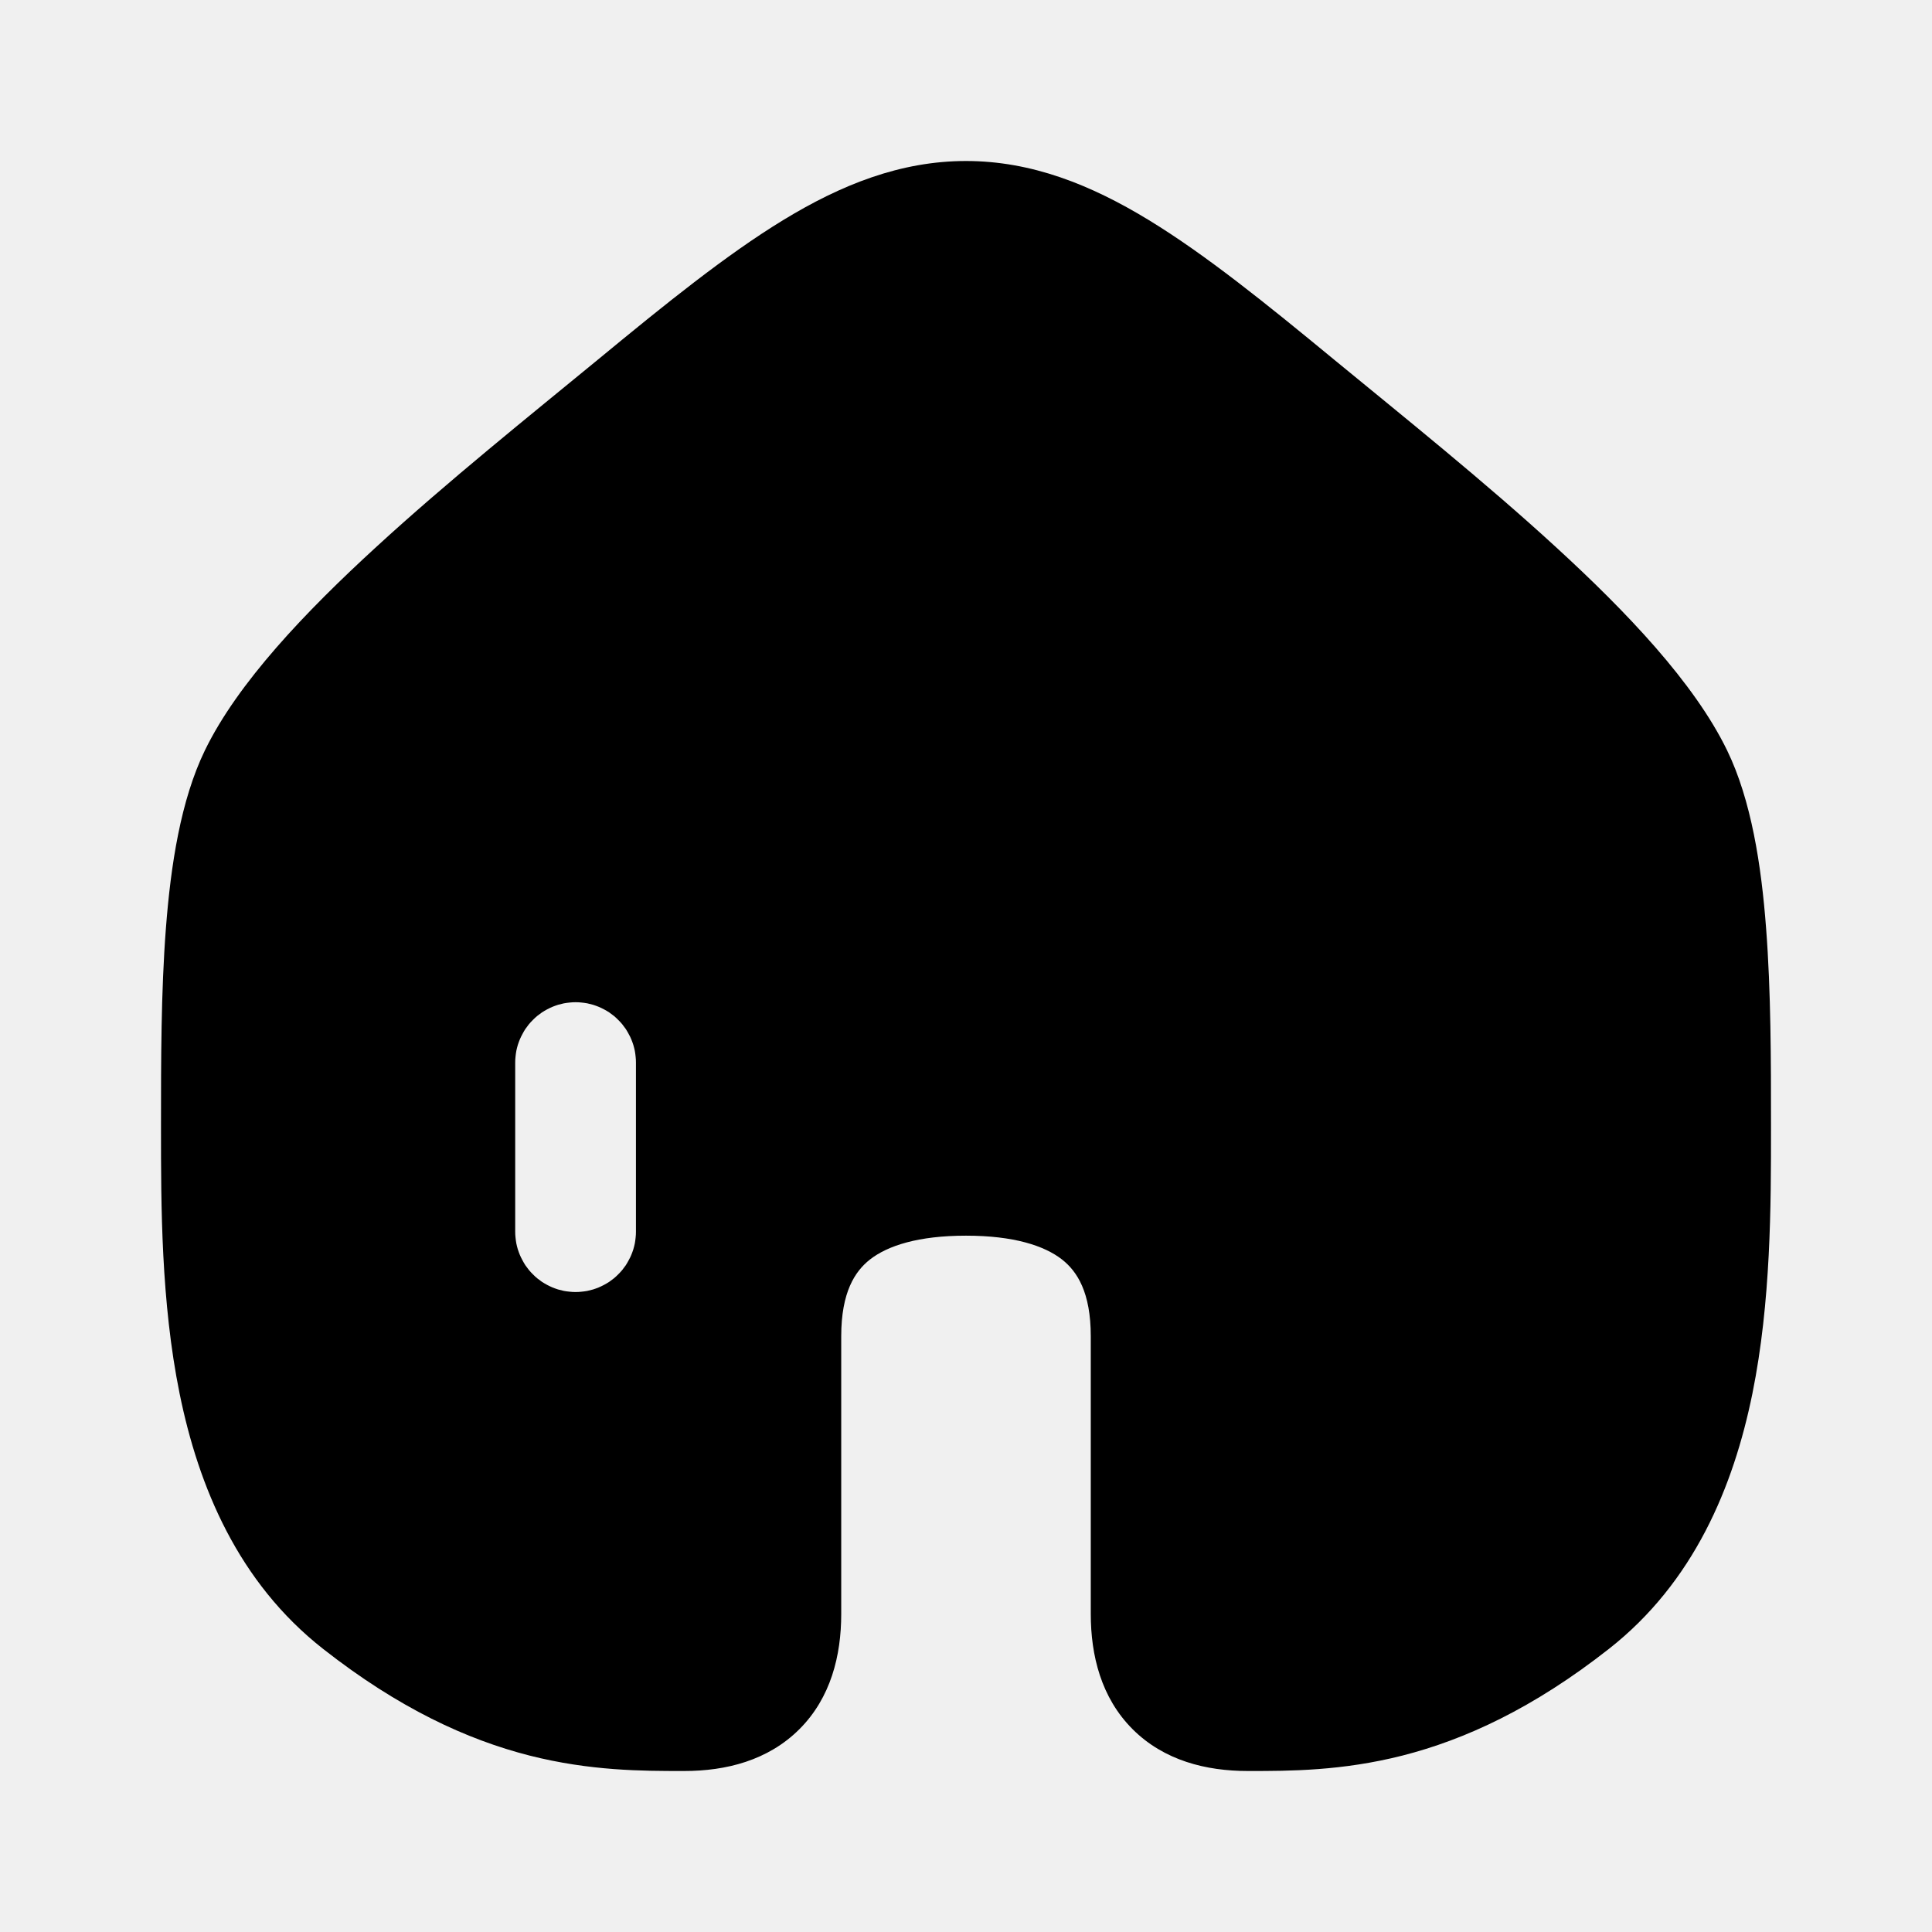
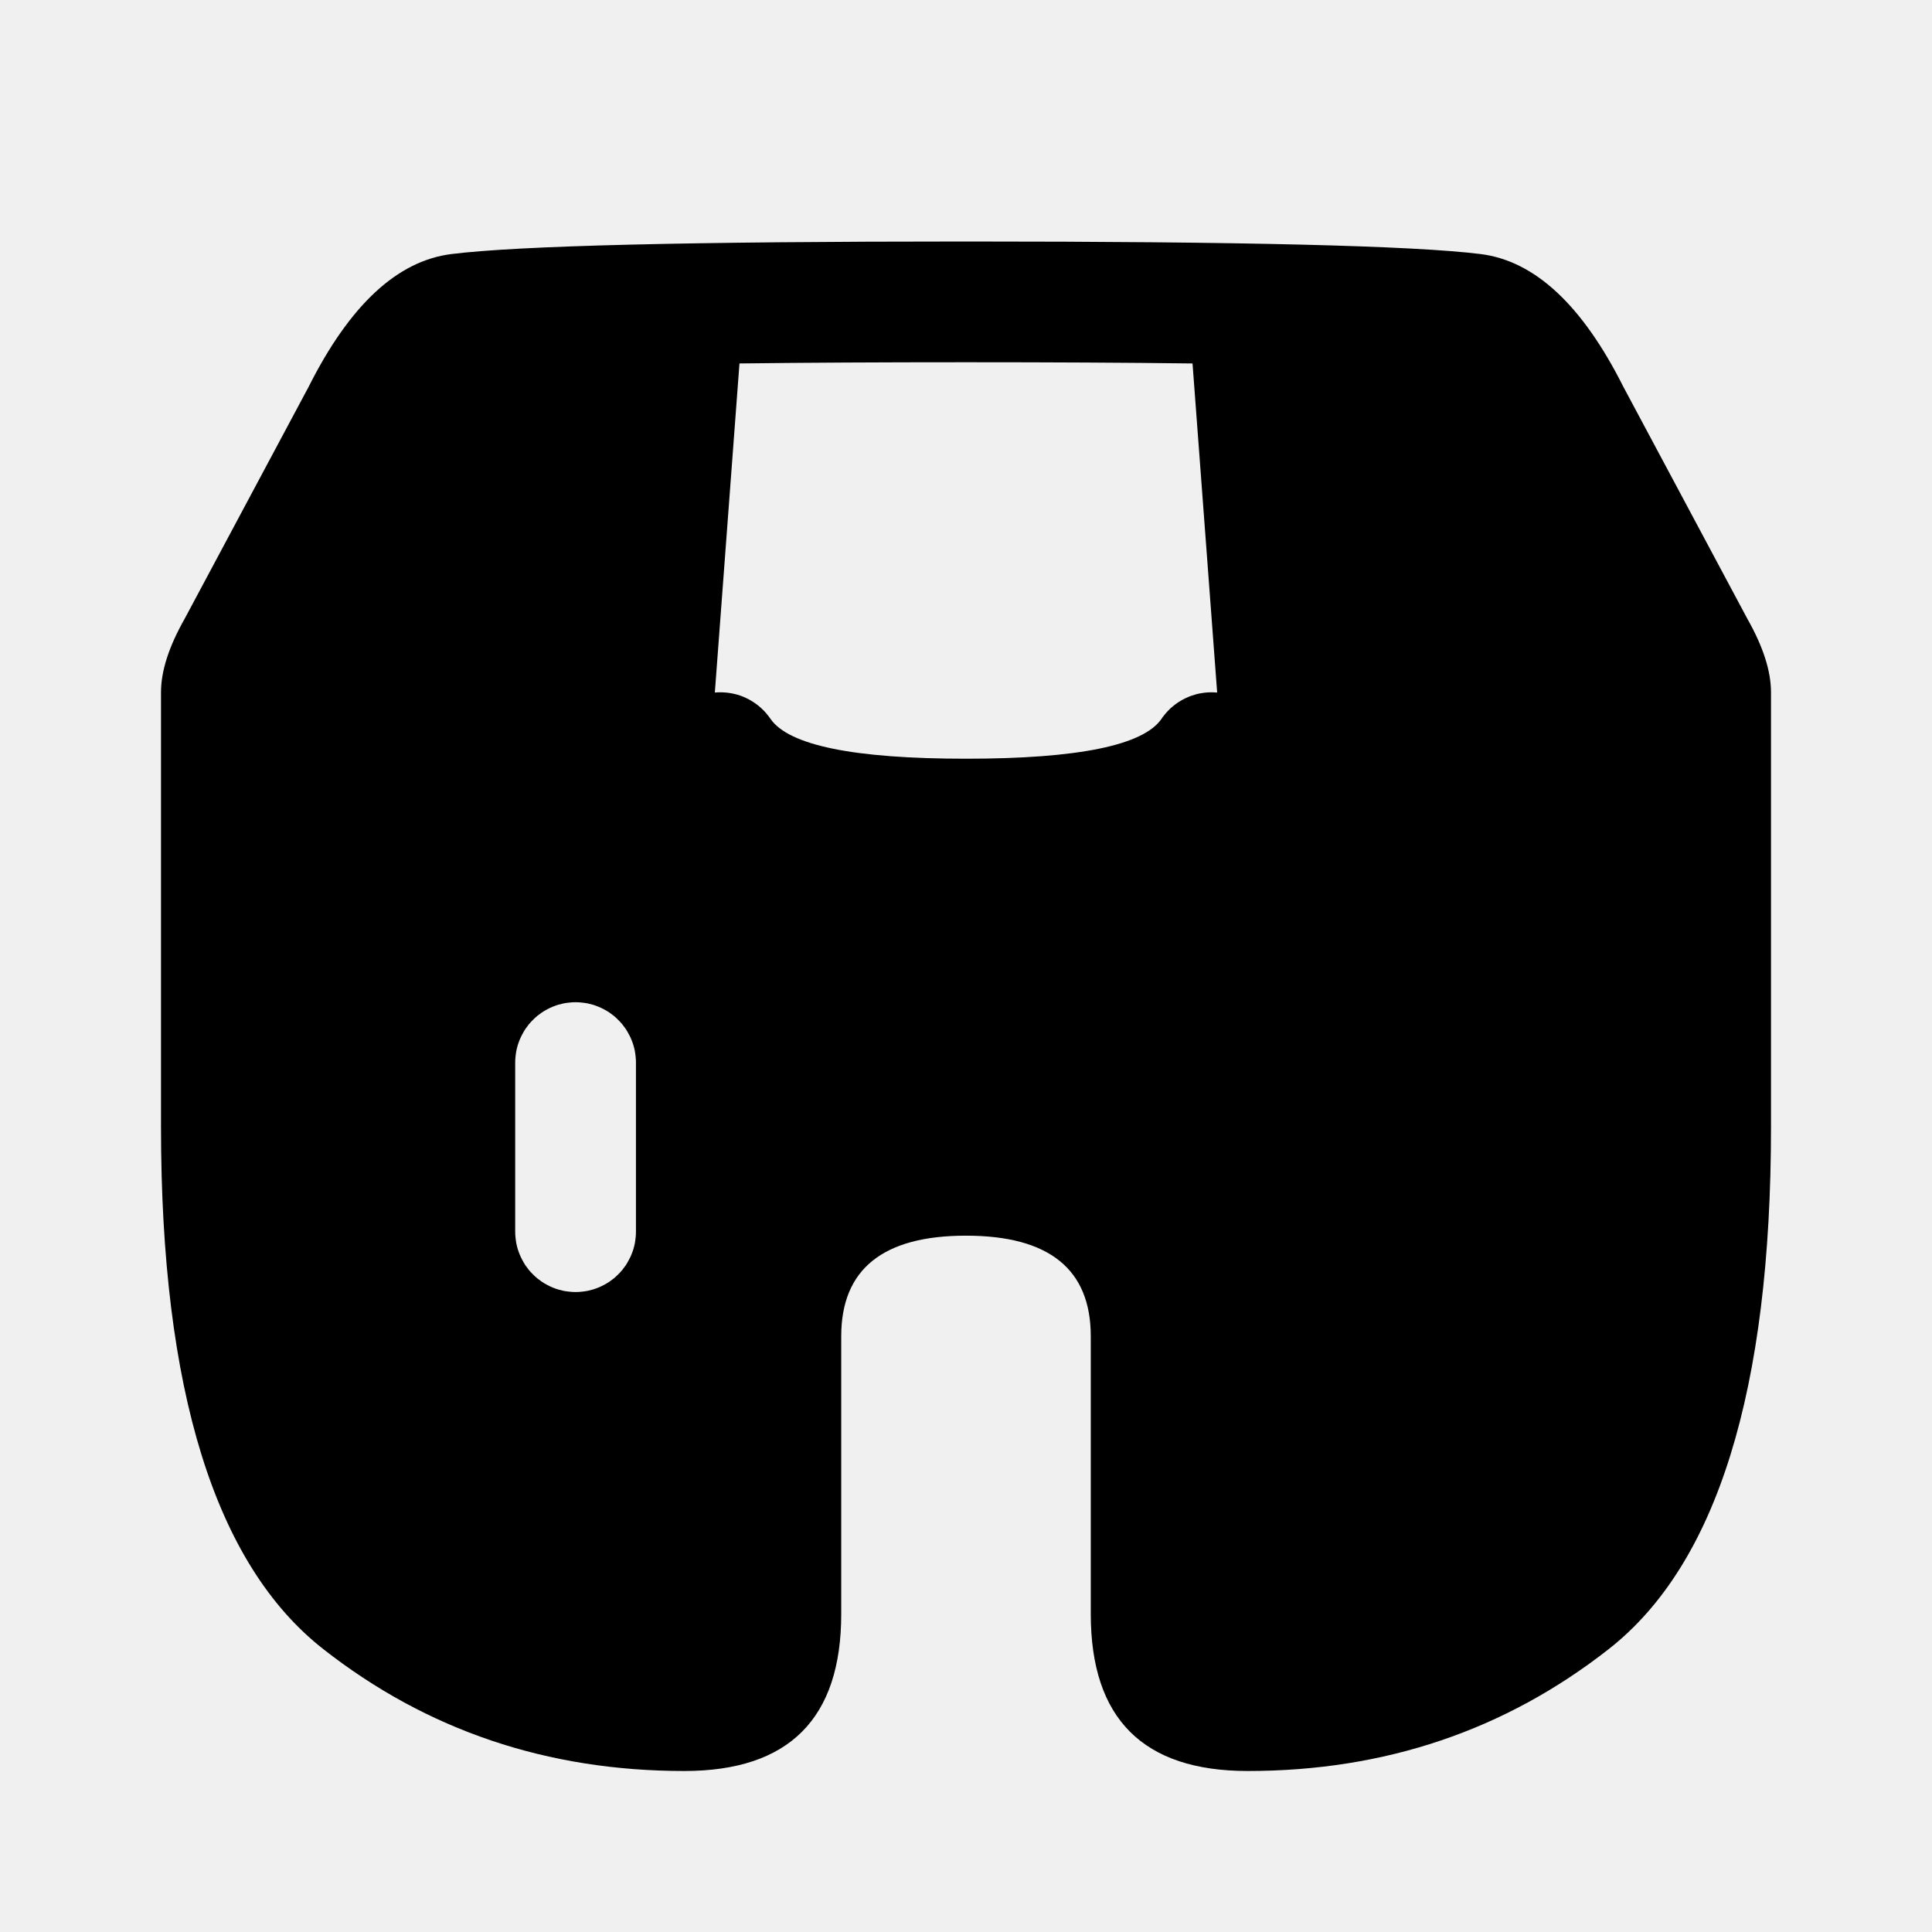
<svg xmlns="http://www.w3.org/2000/svg" width="24" height="24" viewBox="0 0 24 24" fill="none">
  <g clip-path="url(#clip0_24_170)">
-     <path d="M12 2C12.815 2 13.553 2.296 14.271 2.734C14.981 3.167 15.735 3.777 16.577 4.471C17.415 5.16 18.438 5.979 19.329 6.797C20.202 7.597 21.047 8.481 21.455 9.322C21.755 9.94 21.88 10.748 21.939 11.53C22 12.32 22 13.184 22 13.97V14.024C22 14.971 22 16.171 21.769 17.311C21.534 18.467 21.043 19.655 19.984 20.485C19.045 21.222 18.196 21.611 17.423 21.808C16.668 22 16.016 22 15.519 22H15.5C14.984 22 14.46 21.871 14.069 21.48C13.679 21.09 13.55 20.565 13.55 20.05V16.6C13.55 16.052 13.38 15.793 13.193 15.646C12.973 15.474 12.592 15.35 12 15.35C11.408 15.35 11.027 15.474 10.807 15.646C10.62 15.793 10.45 16.052 10.45 16.6V20.05C10.45 20.565 10.321 21.09 9.931 21.48C9.54 21.871 9.016 22 8.5 22H8.481C7.984 22 7.333 22 6.577 21.808C5.804 21.611 4.955 21.222 4.016 20.485C2.957 19.655 2.466 18.467 2.231 17.311C2 16.172 2 14.971 2 14.024L2 14L2 13.97C2 13.184 2 12.32 2.061 11.53C2.121 10.748 2.245 9.94 2.545 9.322C2.953 8.481 3.798 7.597 4.671 6.797C5.562 5.979 6.585 5.16 7.423 4.471C8.265 3.777 9.019 3.167 9.729 2.734C10.447 2.296 11.185 2 12 2ZM7.9 13.2C7.9 13.175 7.899 13.151 7.896 13.127C7.894 13.102 7.89 13.078 7.886 13.054C7.881 13.03 7.875 13.006 7.868 12.982C7.861 12.959 7.852 12.936 7.843 12.913C7.834 12.89 7.823 12.868 7.811 12.847C7.8 12.825 7.787 12.804 7.774 12.783C7.76 12.763 7.745 12.743 7.73 12.724C7.714 12.705 7.698 12.687 7.68 12.67C7.663 12.652 7.645 12.636 7.626 12.62C7.607 12.605 7.587 12.59 7.567 12.576C7.546 12.563 7.525 12.55 7.504 12.539C7.482 12.527 7.46 12.517 7.437 12.507C7.414 12.498 7.391 12.489 7.368 12.482C7.344 12.475 7.32 12.469 7.296 12.464C7.272 12.46 7.248 12.456 7.224 12.454C7.199 12.451 7.175 12.45 7.15 12.45C7.125 12.45 7.101 12.451 7.077 12.454C7.052 12.456 7.028 12.46 7.004 12.464C6.98 12.469 6.956 12.475 6.932 12.482C6.909 12.489 6.886 12.498 6.863 12.507C6.84 12.517 6.818 12.527 6.796 12.539C6.775 12.55 6.754 12.563 6.733 12.576C6.713 12.59 6.693 12.605 6.674 12.62C6.655 12.636 6.637 12.652 6.62 12.67C6.602 12.687 6.586 12.705 6.57 12.724C6.555 12.743 6.54 12.763 6.526 12.783C6.513 12.804 6.5 12.825 6.489 12.847C6.477 12.868 6.467 12.89 6.457 12.913C6.448 12.936 6.439 12.959 6.432 12.982C6.425 13.006 6.419 13.03 6.414 13.054C6.41 13.078 6.406 13.102 6.404 13.127C6.401 13.151 6.4 13.175 6.4 13.2V15.3C6.4 15.325 6.401 15.349 6.404 15.373C6.406 15.398 6.41 15.422 6.414 15.446C6.419 15.47 6.425 15.494 6.432 15.518C6.439 15.541 6.448 15.564 6.457 15.587C6.467 15.61 6.477 15.632 6.489 15.653C6.5 15.675 6.513 15.696 6.526 15.717C6.54 15.737 6.555 15.757 6.57 15.776C6.586 15.795 6.602 15.813 6.62 15.83C6.637 15.848 6.655 15.864 6.674 15.88C6.693 15.895 6.713 15.91 6.733 15.924C6.754 15.937 6.775 15.95 6.796 15.961C6.818 15.973 6.84 15.983 6.863 15.993C6.886 16.002 6.909 16.011 6.932 16.018C6.956 16.025 6.98 16.031 7.004 16.036C7.028 16.04 7.052 16.044 7.077 16.046C7.101 16.049 7.125 16.05 7.15 16.05C7.175 16.05 7.199 16.049 7.224 16.046C7.248 16.044 7.272 16.04 7.296 16.036C7.32 16.031 7.344 16.025 7.368 16.018C7.391 16.011 7.414 16.002 7.437 15.993C7.46 15.983 7.482 15.973 7.504 15.961C7.525 15.95 7.546 15.937 7.567 15.924C7.587 15.91 7.607 15.895 7.626 15.88C7.645 15.864 7.663 15.848 7.68 15.83C7.698 15.813 7.714 15.795 7.73 15.776C7.745 15.757 7.76 15.737 7.774 15.717C7.787 15.696 7.8 15.675 7.811 15.653C7.823 15.632 7.834 15.61 7.843 15.587C7.852 15.564 7.861 15.541 7.868 15.518C7.875 15.494 7.881 15.47 7.886 15.446C7.89 15.422 7.894 15.398 7.896 15.373C7.899 15.349 7.9 15.325 7.9 15.3V13.2Z" fill-rule="evenodd" clip-rule="evenodd" fill="black" />
+     <path d="M22 8.6V14C22 17.27 21.328 19.432 19.985 20.485C18.697 21.495 17.202 22 15.5 22C14.2 22 13.55 21.35 13.55 20.05V16.6C13.55 15.767 13.033 15.35 12 15.35C10.967 15.35 10.45 15.767 10.45 16.6V20.05C10.45 21.35 9.8 22 8.5 22C6.798 22 5.303 21.495 4.015 20.485C2.672 19.432 2 17.27 2 14V8.6C2 8.336 2.098 8.032 2.293 7.688L3.834 4.805C4.344 3.79 4.935 3.24 5.607 3.156C6.438 3.052 8.569 3 12 3C15.431 3 17.562 3.052 18.393 3.156C19.065 3.24 19.656 3.79 20.166 4.805L21.707 7.688C21.902 8.032 22 8.336 22 8.6ZM12 4.5C10.931 4.5 9.993 4.505 9.186 4.515L8.88 8.603C8.901 8.601 8.922 8.6 8.943 8.6C8.968 8.6 8.992 8.601 9.017 8.603C9.041 8.605 9.065 8.609 9.089 8.613C9.114 8.618 9.137 8.623 9.161 8.63C9.185 8.637 9.208 8.645 9.23 8.654C9.253 8.664 9.276 8.674 9.297 8.685C9.319 8.697 9.34 8.709 9.361 8.723C9.381 8.736 9.401 8.75 9.42 8.766C9.439 8.781 9.458 8.798 9.475 8.815C9.493 8.832 9.51 8.85 9.525 8.869C9.541 8.888 9.556 8.907 9.57 8.928C9.796 9.259 10.606 9.425 12 9.425C13.394 9.425 14.204 9.259 14.43 8.928C14.435 8.92 14.44 8.913 14.445 8.906C14.46 8.887 14.475 8.868 14.492 8.849C14.508 8.831 14.525 8.814 14.543 8.797C14.562 8.78 14.58 8.765 14.6 8.75C14.62 8.735 14.64 8.722 14.661 8.709C14.682 8.696 14.704 8.684 14.726 8.674C14.748 8.663 14.77 8.654 14.793 8.645C14.817 8.637 14.84 8.63 14.864 8.623C14.888 8.617 14.912 8.612 14.936 8.609C14.96 8.605 14.985 8.602 15.009 8.601C15.034 8.6 15.058 8.6 15.083 8.601C15.095 8.601 15.108 8.602 15.12 8.603L14.814 4.515C14.007 4.505 13.069 4.5 12 4.5ZM7.9 13.2C7.9 13.175 7.899 13.151 7.896 13.127C7.894 13.102 7.89 13.078 7.886 13.054C7.881 13.03 7.875 13.006 7.868 12.982C7.861 12.959 7.852 12.936 7.843 12.913C7.834 12.89 7.823 12.868 7.811 12.847C7.8 12.825 7.787 12.804 7.774 12.783C7.76 12.763 7.745 12.743 7.73 12.724C7.714 12.705 7.698 12.687 7.68 12.67C7.663 12.652 7.645 12.636 7.626 12.62C7.607 12.605 7.587 12.59 7.567 12.576C7.546 12.563 7.525 12.55 7.504 12.539C7.482 12.527 7.46 12.517 7.437 12.507C7.414 12.498 7.391 12.489 7.368 12.482C7.344 12.475 7.32 12.469 7.296 12.464C7.272 12.46 7.248 12.456 7.224 12.454C7.199 12.451 7.175 12.45 7.15 12.45C7.125 12.45 7.101 12.451 7.077 12.454C7.052 12.456 7.028 12.46 7.004 12.464C6.98 12.469 6.956 12.475 6.932 12.482C6.909 12.489 6.886 12.498 6.863 12.507C6.84 12.517 6.818 12.527 6.796 12.539C6.775 12.55 6.754 12.563 6.733 12.576C6.713 12.59 6.693 12.605 6.674 12.62C6.655 12.636 6.637 12.652 6.62 12.67C6.602 12.687 6.586 12.705 6.57 12.724C6.555 12.743 6.54 12.763 6.526 12.783C6.513 12.804 6.5 12.825 6.489 12.847C6.477 12.868 6.467 12.89 6.457 12.913C6.448 12.936 6.439 12.959 6.432 12.982C6.425 13.006 6.419 13.03 6.414 13.054C6.41 13.078 6.406 13.102 6.404 13.127C6.401 13.151 6.4 13.175 6.4 13.2V15.3C6.4 15.325 6.401 15.349 6.404 15.373C6.406 15.398 6.41 15.422 6.414 15.446C6.419 15.47 6.425 15.494 6.432 15.518C6.439 15.541 6.448 15.564 6.457 15.587C6.467 15.61 6.477 15.632 6.489 15.653C6.5 15.675 6.513 15.696 6.526 15.717C6.54 15.737 6.555 15.757 6.57 15.776C6.586 15.795 6.602 15.813 6.62 15.83C6.637 15.848 6.655 15.864 6.674 15.88C6.693 15.895 6.713 15.91 6.733 15.924C6.754 15.937 6.775 15.95 6.796 15.961C6.818 15.973 6.84 15.983 6.863 15.993C6.886 16.002 6.909 16.011 6.932 16.018C6.956 16.025 6.98 16.031 7.004 16.036C7.028 16.04 7.052 16.044 7.077 16.046C7.101 16.049 7.125 16.05 7.15 16.05C7.175 16.05 7.199 16.049 7.224 16.046C7.248 16.044 7.272 16.04 7.296 16.036C7.32 16.031 7.344 16.025 7.368 16.018C7.391 16.011 7.414 16.002 7.437 15.993C7.46 15.983 7.482 15.973 7.504 15.961C7.525 15.95 7.546 15.937 7.567 15.924C7.587 15.91 7.607 15.895 7.626 15.88C7.645 15.864 7.663 15.848 7.68 15.83C7.698 15.813 7.714 15.795 7.73 15.776C7.745 15.757 7.76 15.737 7.774 15.717C7.787 15.696 7.8 15.675 7.811 15.653C7.823 15.632 7.834 15.61 7.843 15.587C7.852 15.564 7.861 15.541 7.868 15.518C7.875 15.494 7.881 15.47 7.886 15.446C7.89 15.422 7.894 15.398 7.896 15.373C7.899 15.349 7.9 15.325 7.9 15.3V13.2Z" fill-rule="evenodd" clip-rule="evenodd" fill="black" />
  </g>
  <defs>
    <clipPath id="clip0_24_170">
      <rect width="24" height="24" fill="white" />
    </clipPath>
  </defs>
</svg>
